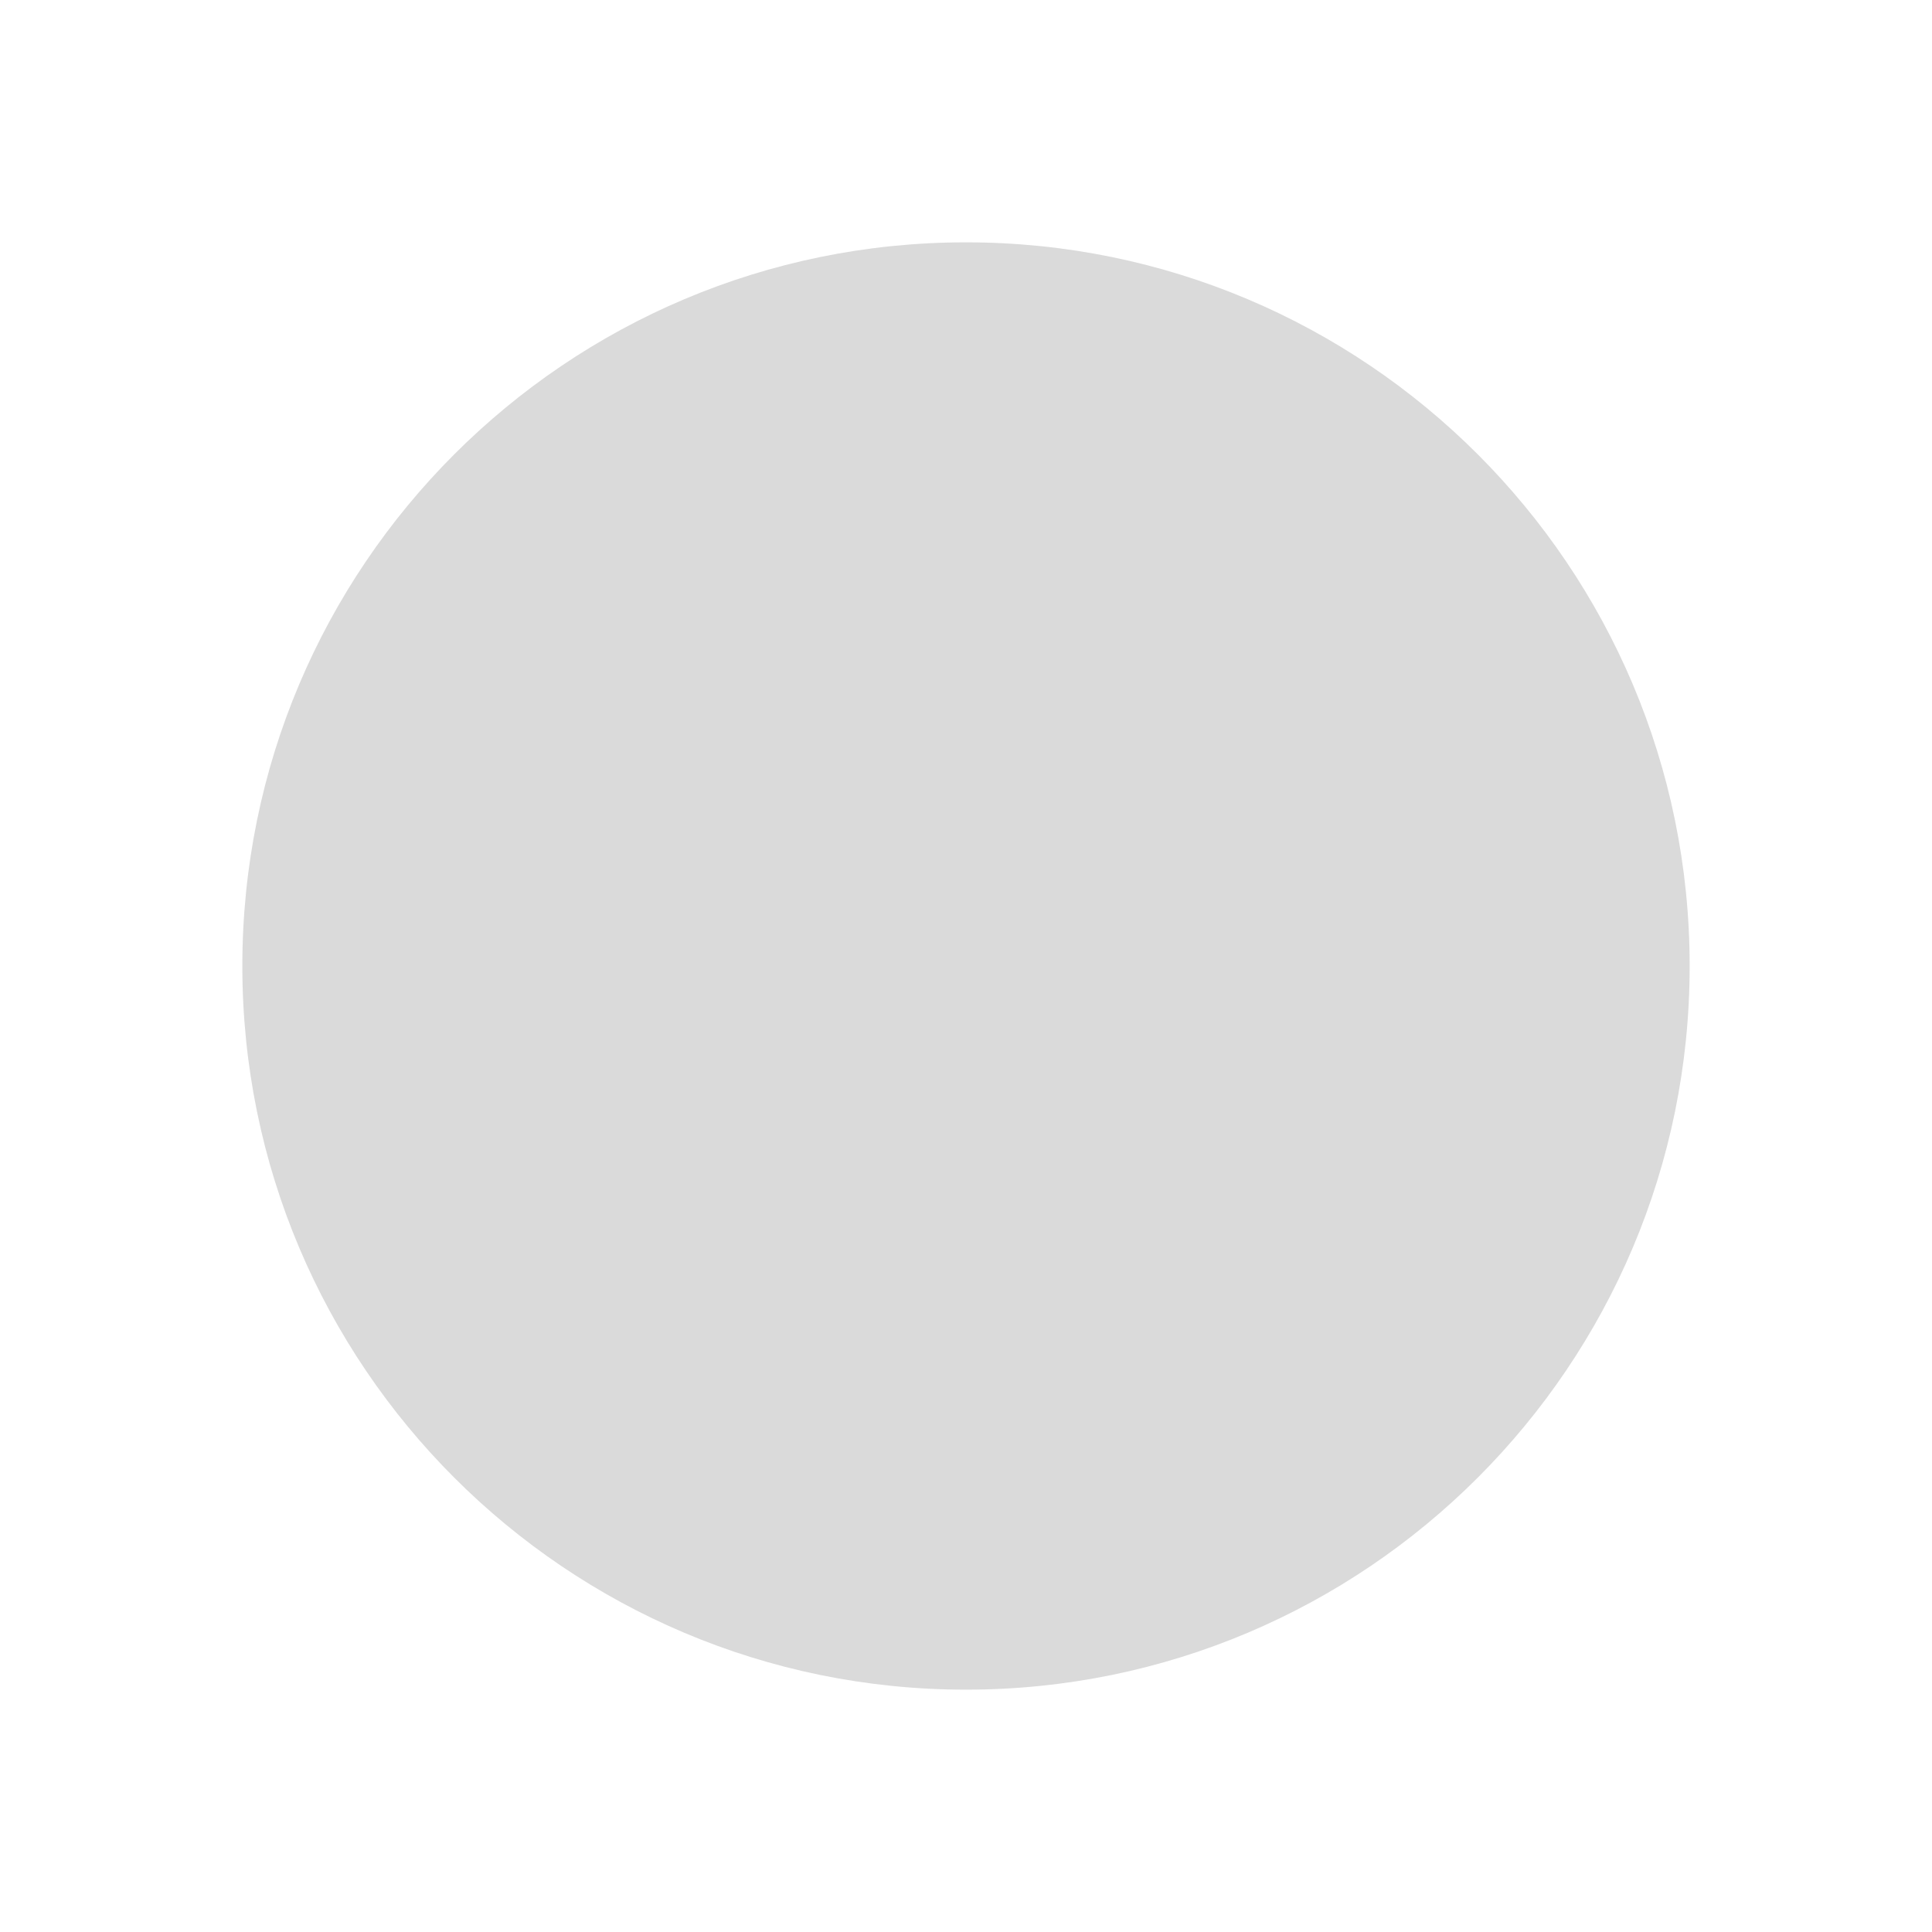
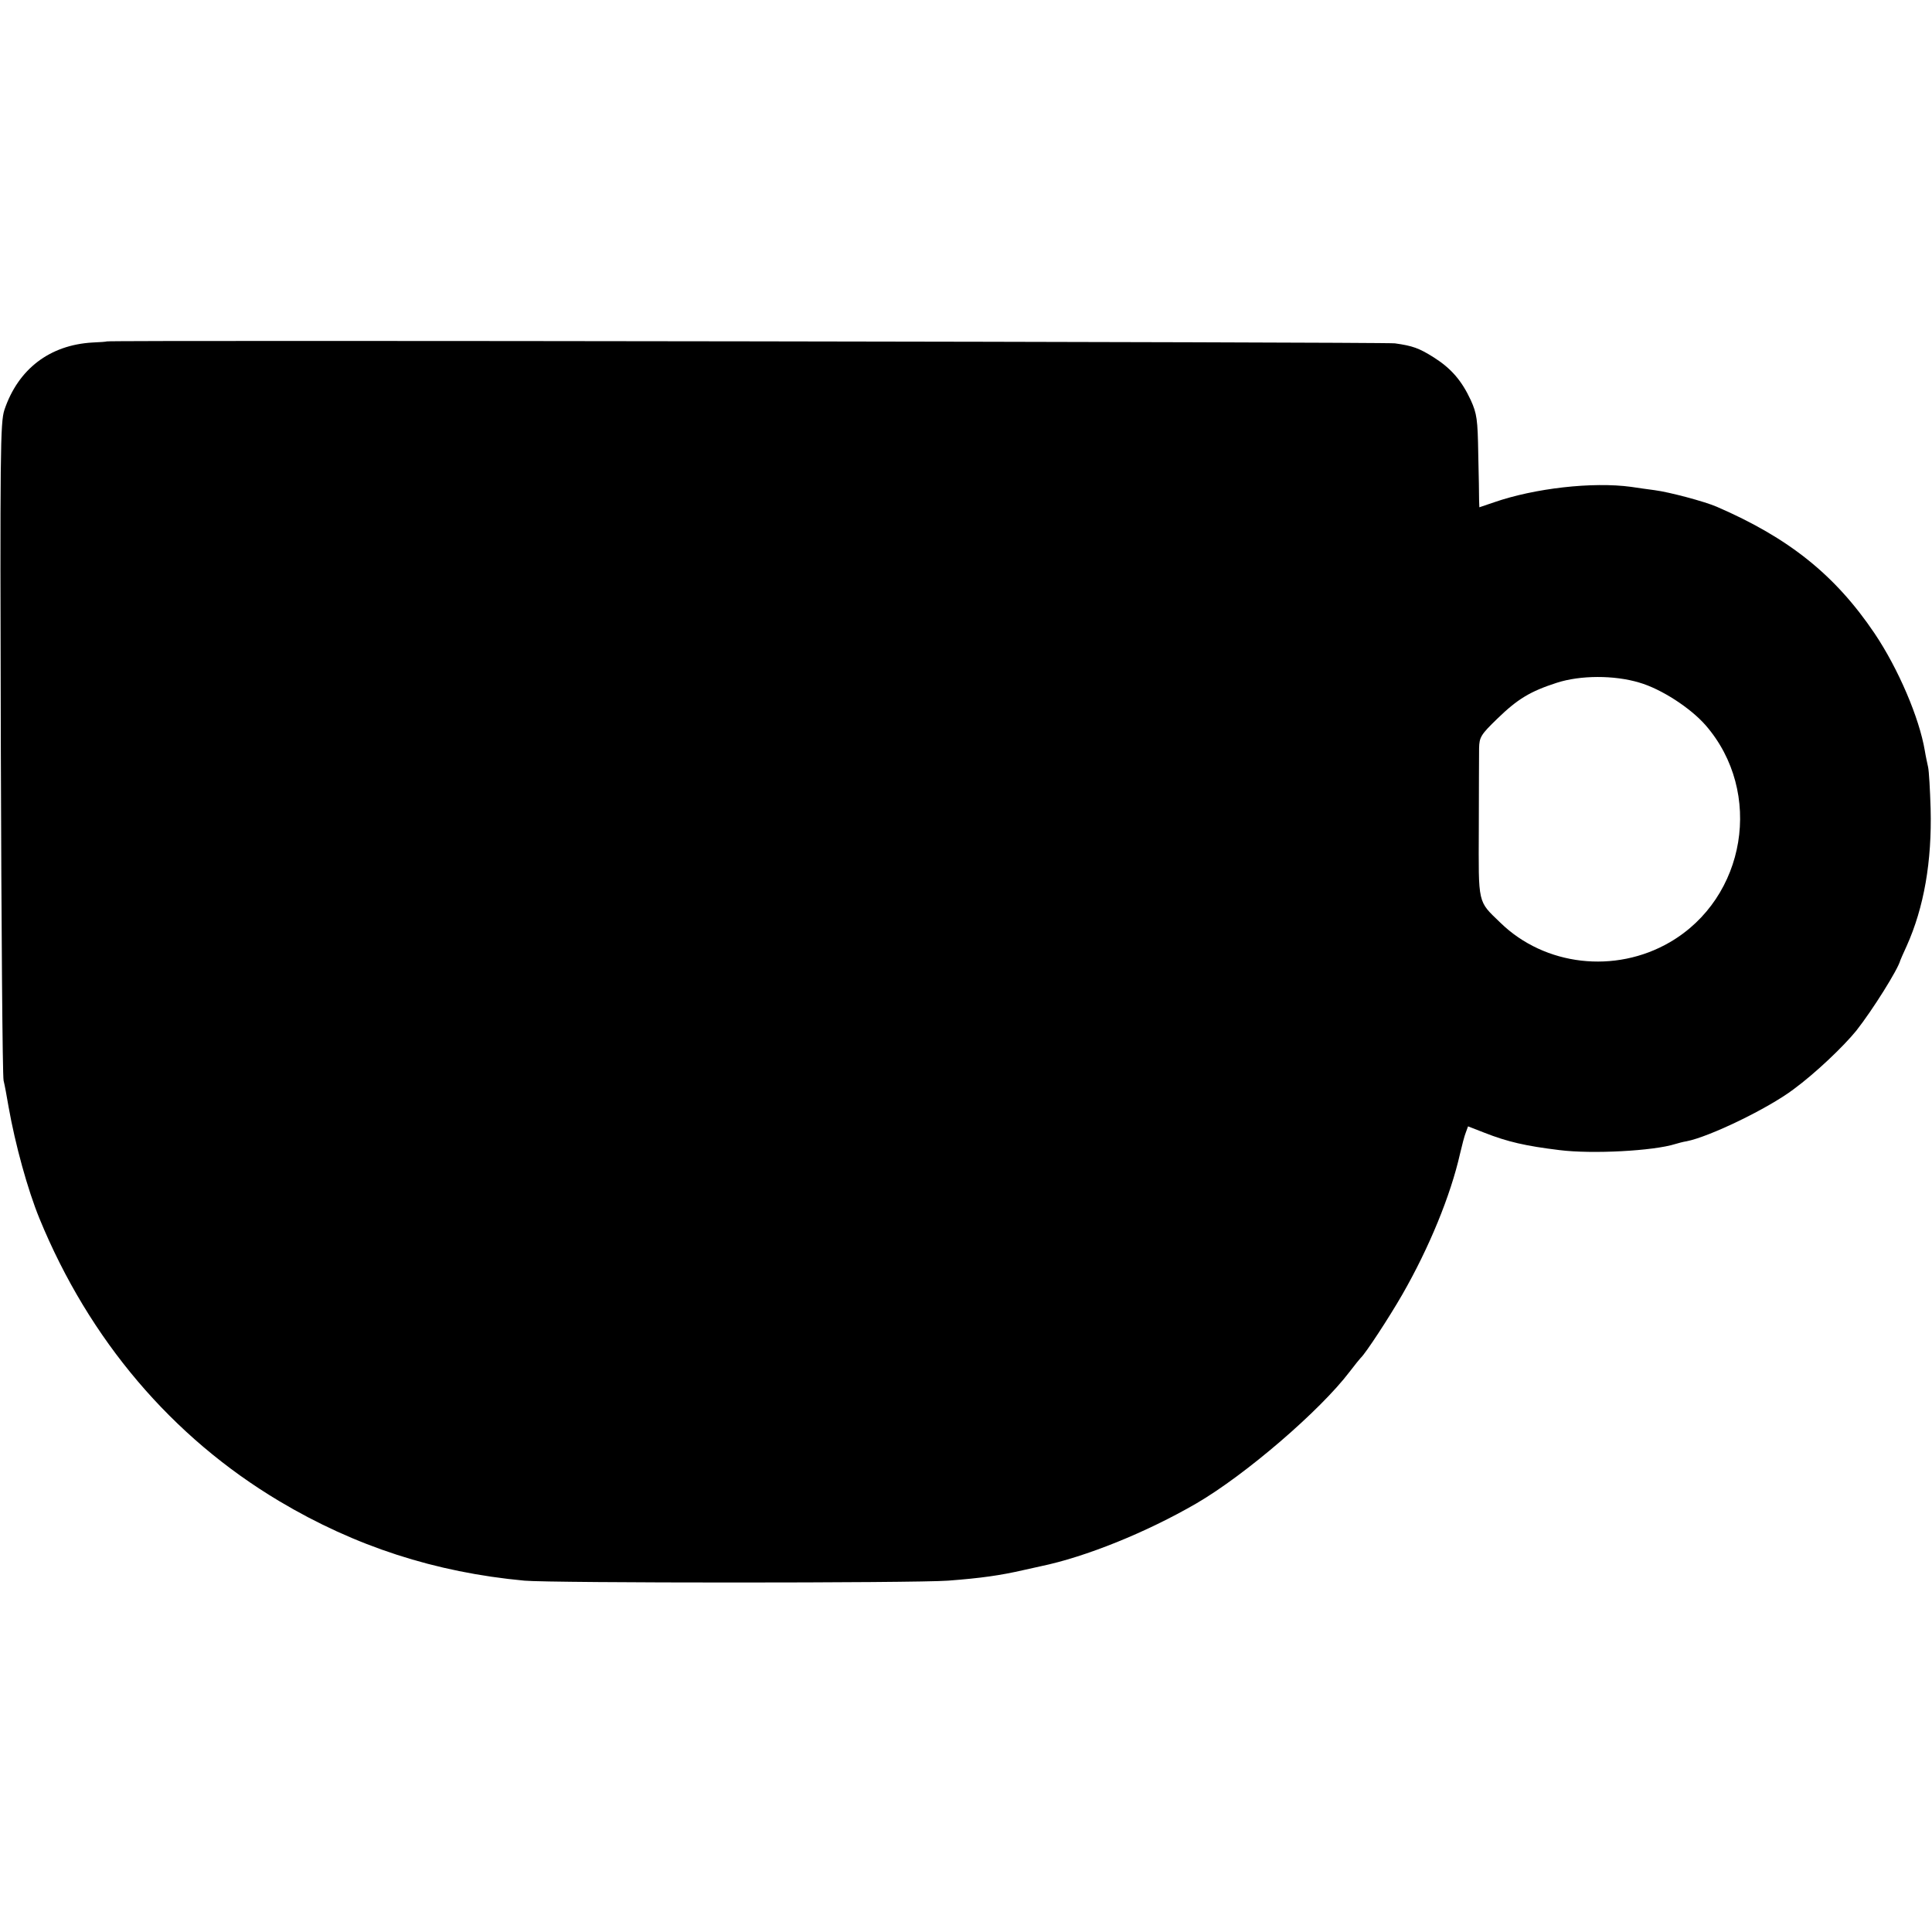
- <svg xmlns="http://www.w3.org/2000/svg" width="180px" height="180px" viewBox="0 0 180 180" version="1.1">
-   <g id="safari-pinned-tab" stroke="none" stroke-width="1" fill="none" fill-rule="evenodd">
-     <g id="circle-icon" transform="translate(8, 8)" fill="#DADADA">
-       <circle id="Oval" cx="82" cy="82" r="67.422" />
-     </g>
+ <svg xmlns="http://www.w3.org/2000/svg" version="1.0" width="700pt" height="700pt" viewBox="0 0 700 700" preserveAspectRatio="xMidYMid meet">
+   <g transform="translate(0,700) scale(0.1,-0.1)" fill="#000000" stroke="none">
+     <path d="M387 5763 c-1 -1 -24 -3 -52 -4 -155 -9 -269 -96 -319 -244 -15 -46 -16 -145 -13 -1225 2 -646 6 -1188 10 -1205 4 -16 12 -59 18 -95 24 -136 69 -300 112 -405 180 -439 480 -792 869 -1024 275 -164 565 -258 888 -288 97 -9 1416 -9 1535 0 119 9 189 19 272 38 27 6 55 12 63 14 164 34 384 123 565 228 177 103 448 336 555 477 19 25 37 47 40 50 17 15 104 148 151 230 97 169 175 359 209 510 7 30 16 65 21 77 l8 22 59 -23 c84 -33 149 -48 272 -63 119 -15 341 -3 420 22 10 3 28 8 41 10 82 16 294 118 387 188 79 58 181 155 228 213 59 75 151 222 159 254 1 3 11 26 23 52 63 140 92 307 87 498 -2 69 -6 136 -9 150 -3 14 -9 41 -12 60 -20 119 -96 297 -182 425 -143 212 -311 346 -572 459 -44 19 -171 53 -225 60 -22 3 -60 8 -85 12 -140 19 -350 -5 -497 -56 l-53 -18 -1 26 c0 15 -1 90 -3 167 -2 126 -5 146 -27 195 -33 71 -71 115 -134 155 -54 34 -77 42 -141 51 -35 5 -4663 12 -4667 7z m5552 -1236 c80 -23 186 -92 241 -155 210 -242 147 -625 -130 -786 -198 -115 -453 -86 -614 71 -83 80 -79 64 -78 341 0 136 1 267 1 291 1 40 6 49 66 107 73 71 119 99 215 130 86 28 209 28 299 1z" />
  </g>
</svg>
